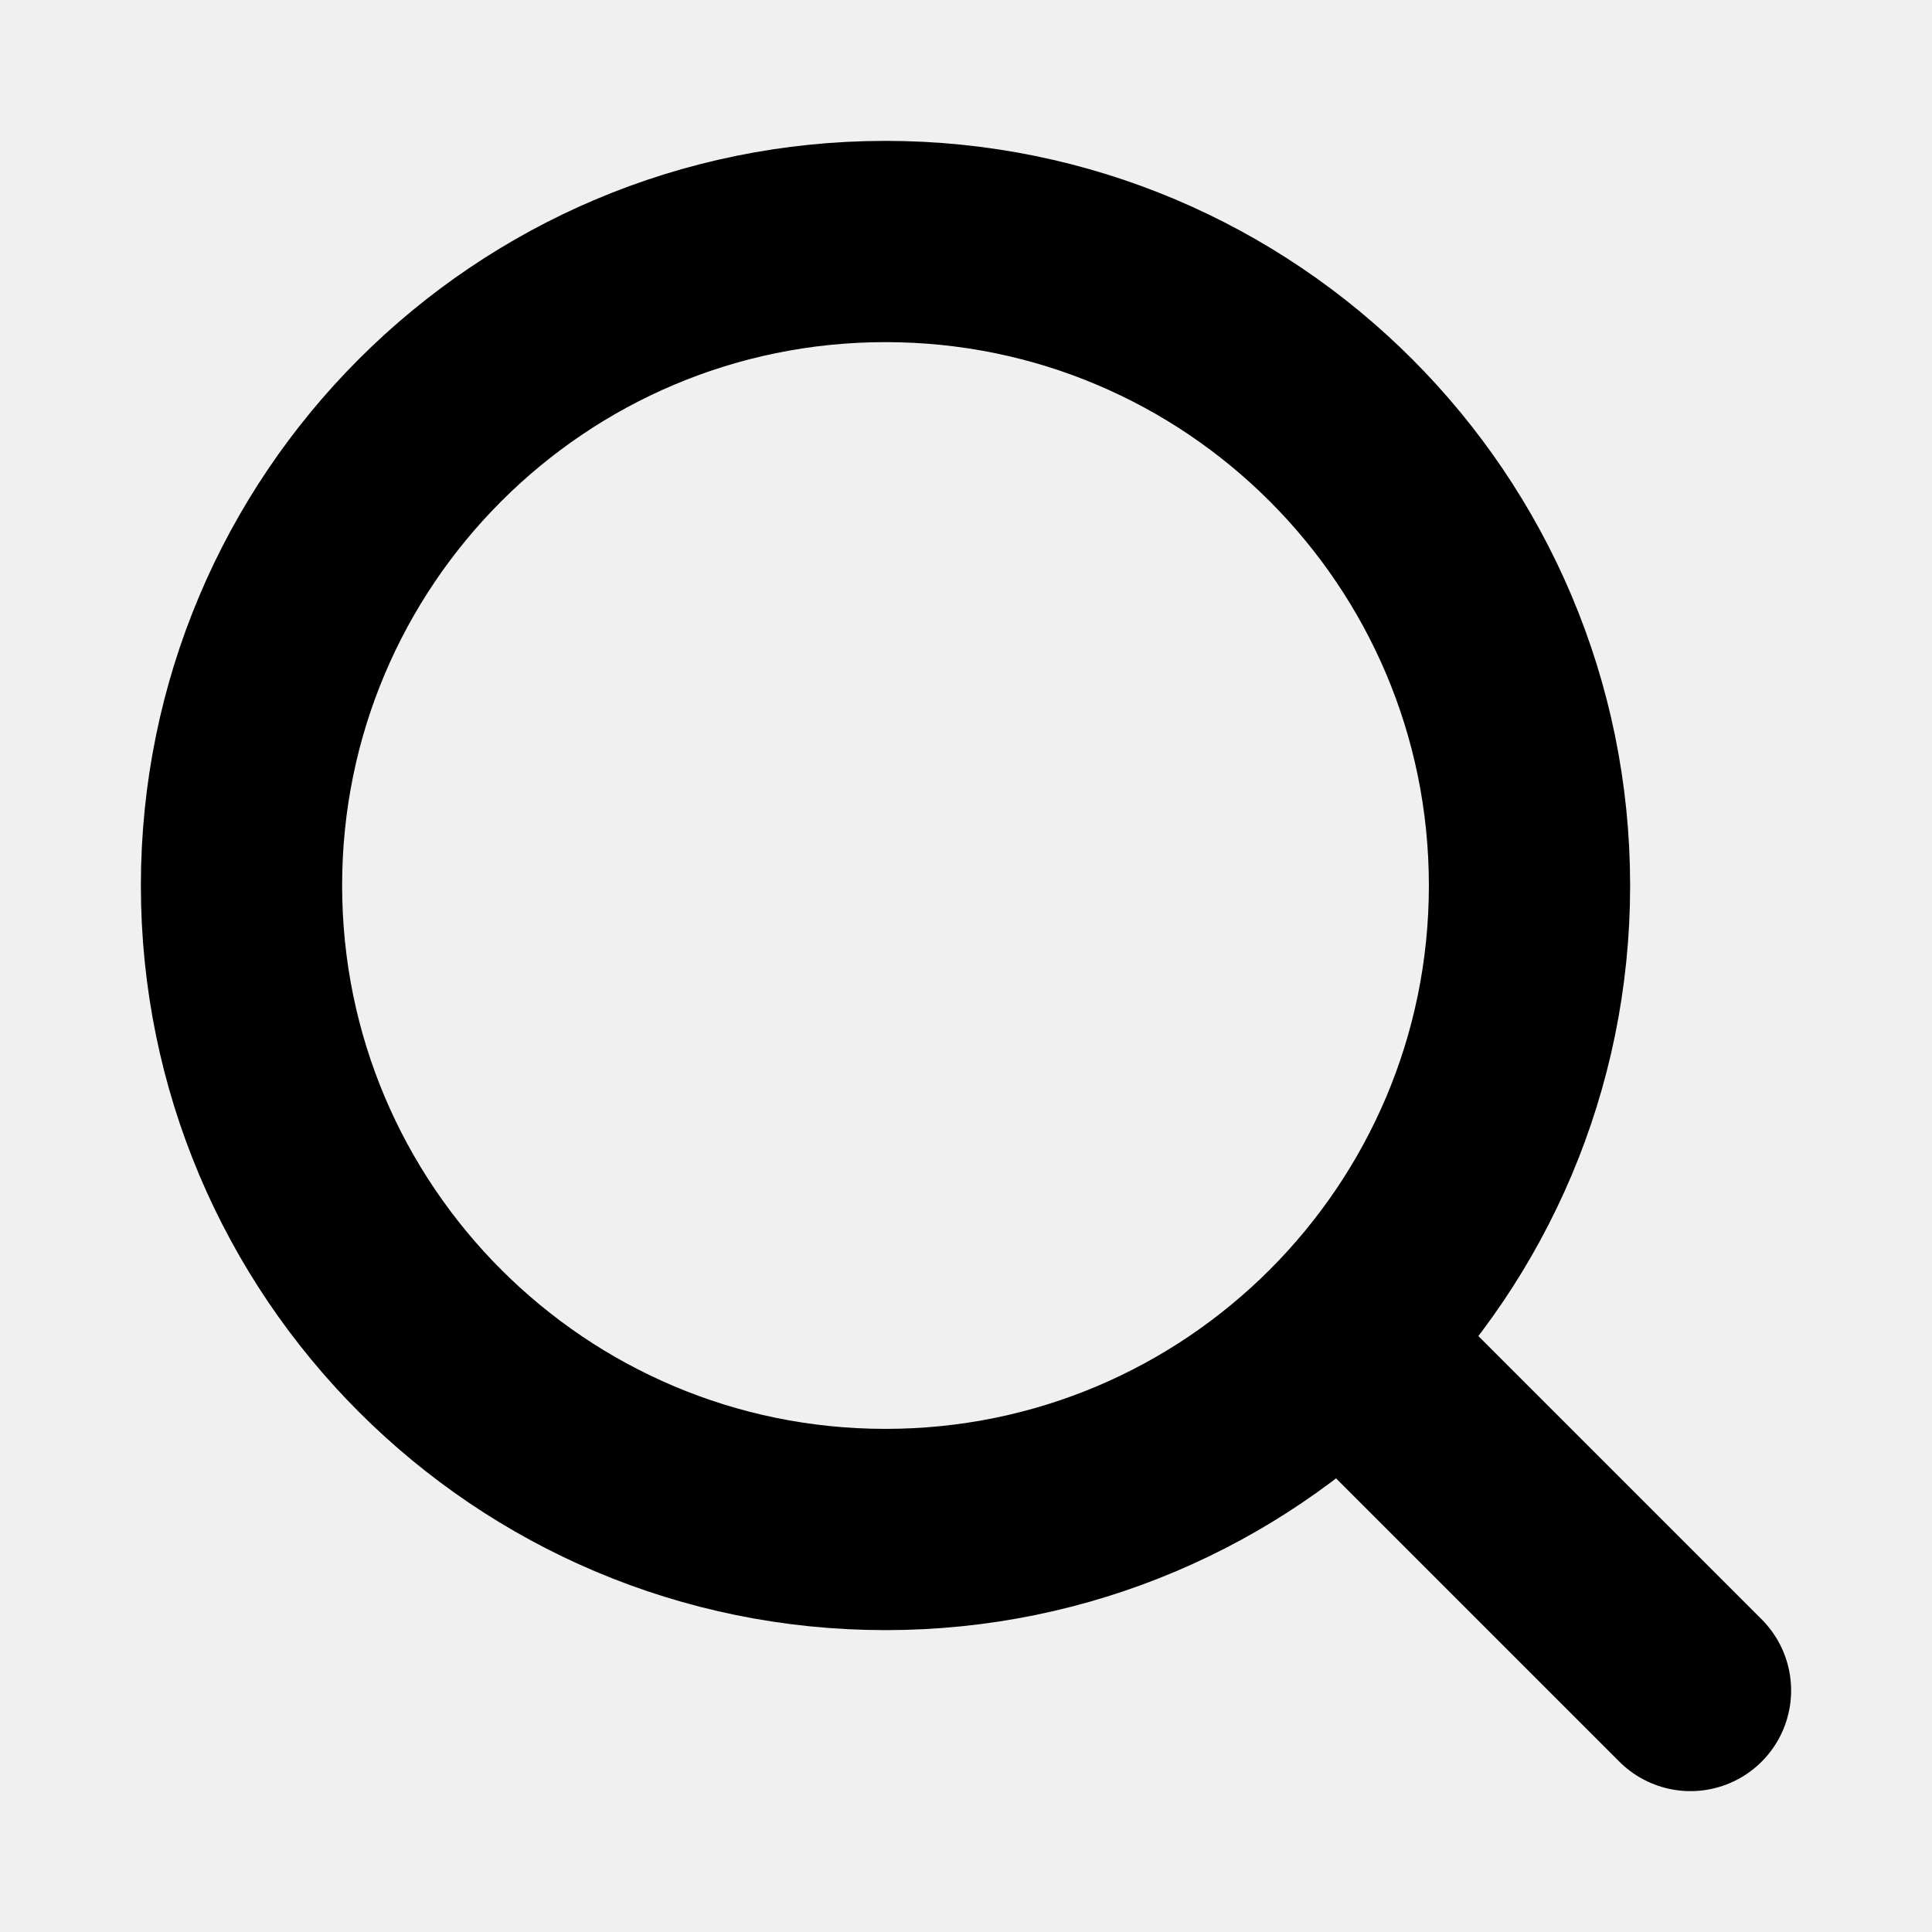
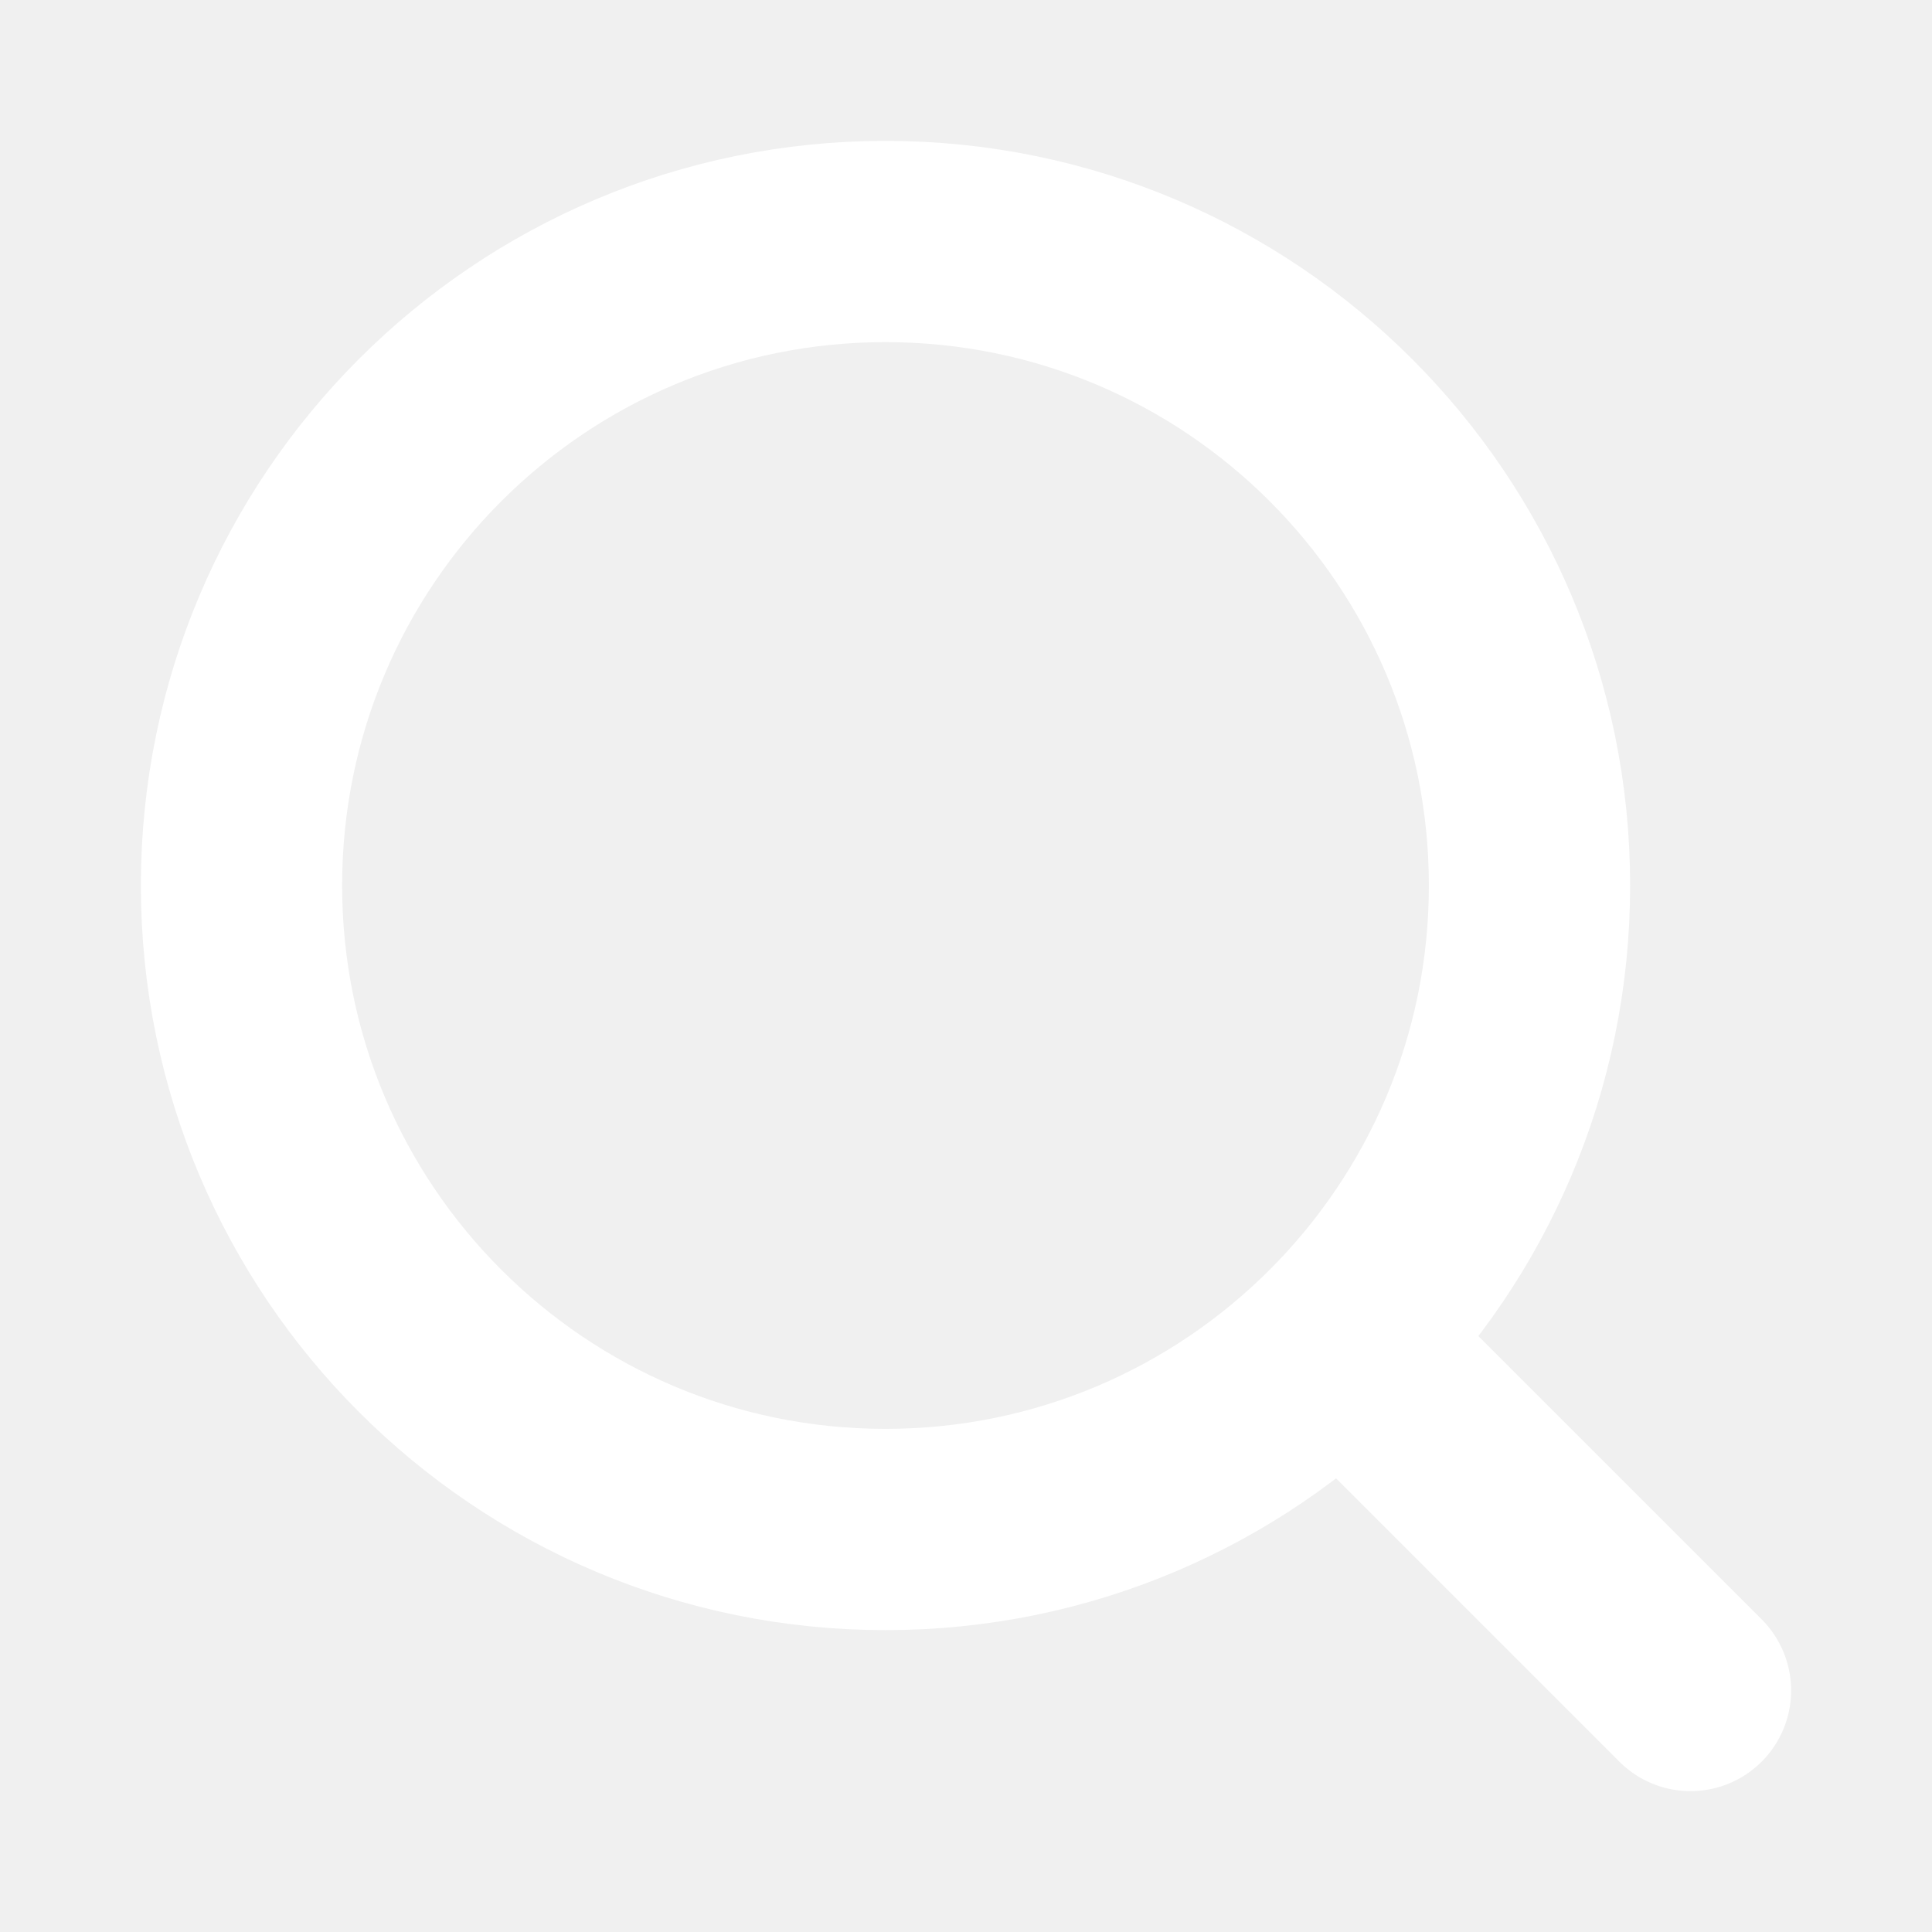
- <svg xmlns="http://www.w3.org/2000/svg" width="24" height="24" viewBox="0 0 24 24" fill="none" stroke="currentColor" stroke-width="2.5" stroke-linecap="round" stroke-linejoin="round">
+ <svg xmlns="http://www.w3.org/2000/svg" width="24" height="24" viewBox="0 0 24 24" fill="none" stroke="white" stroke-width="2.5" stroke-linecap="round" stroke-linejoin="round">
  <path d="M21 21l-4.34-4.34" />
  <circle cx="11" cy="11" r="8" />
</svg>
